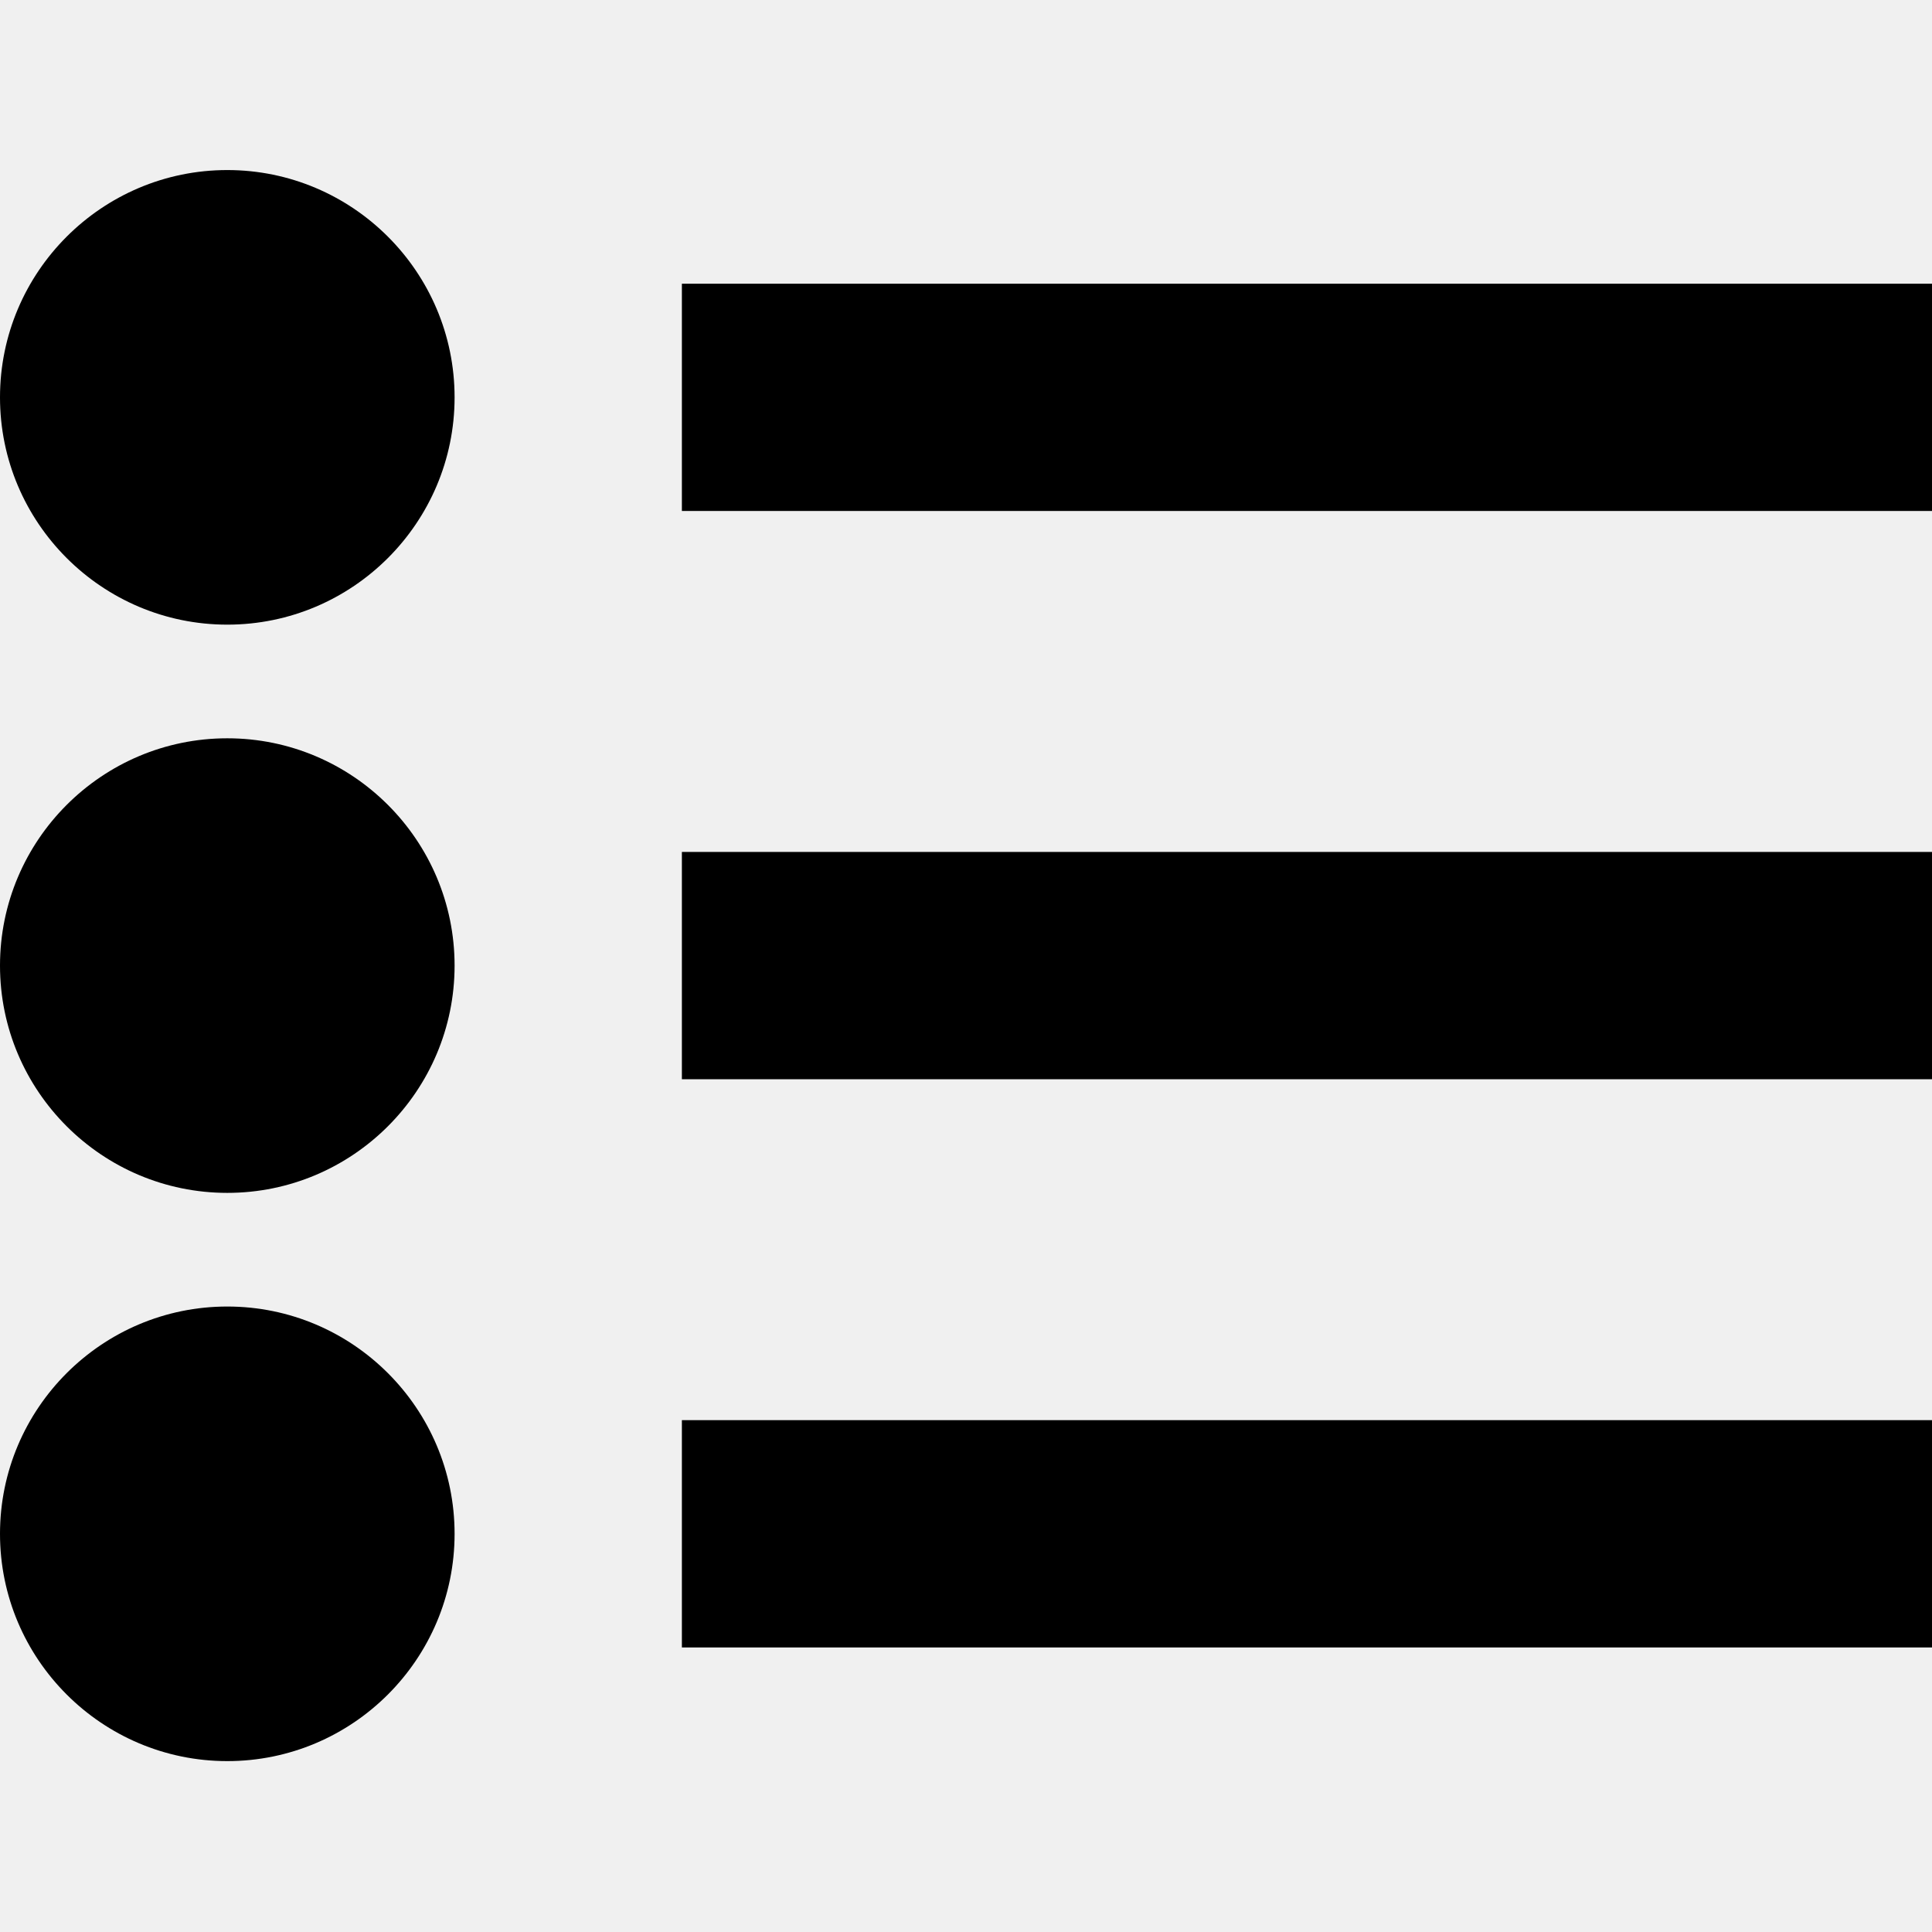
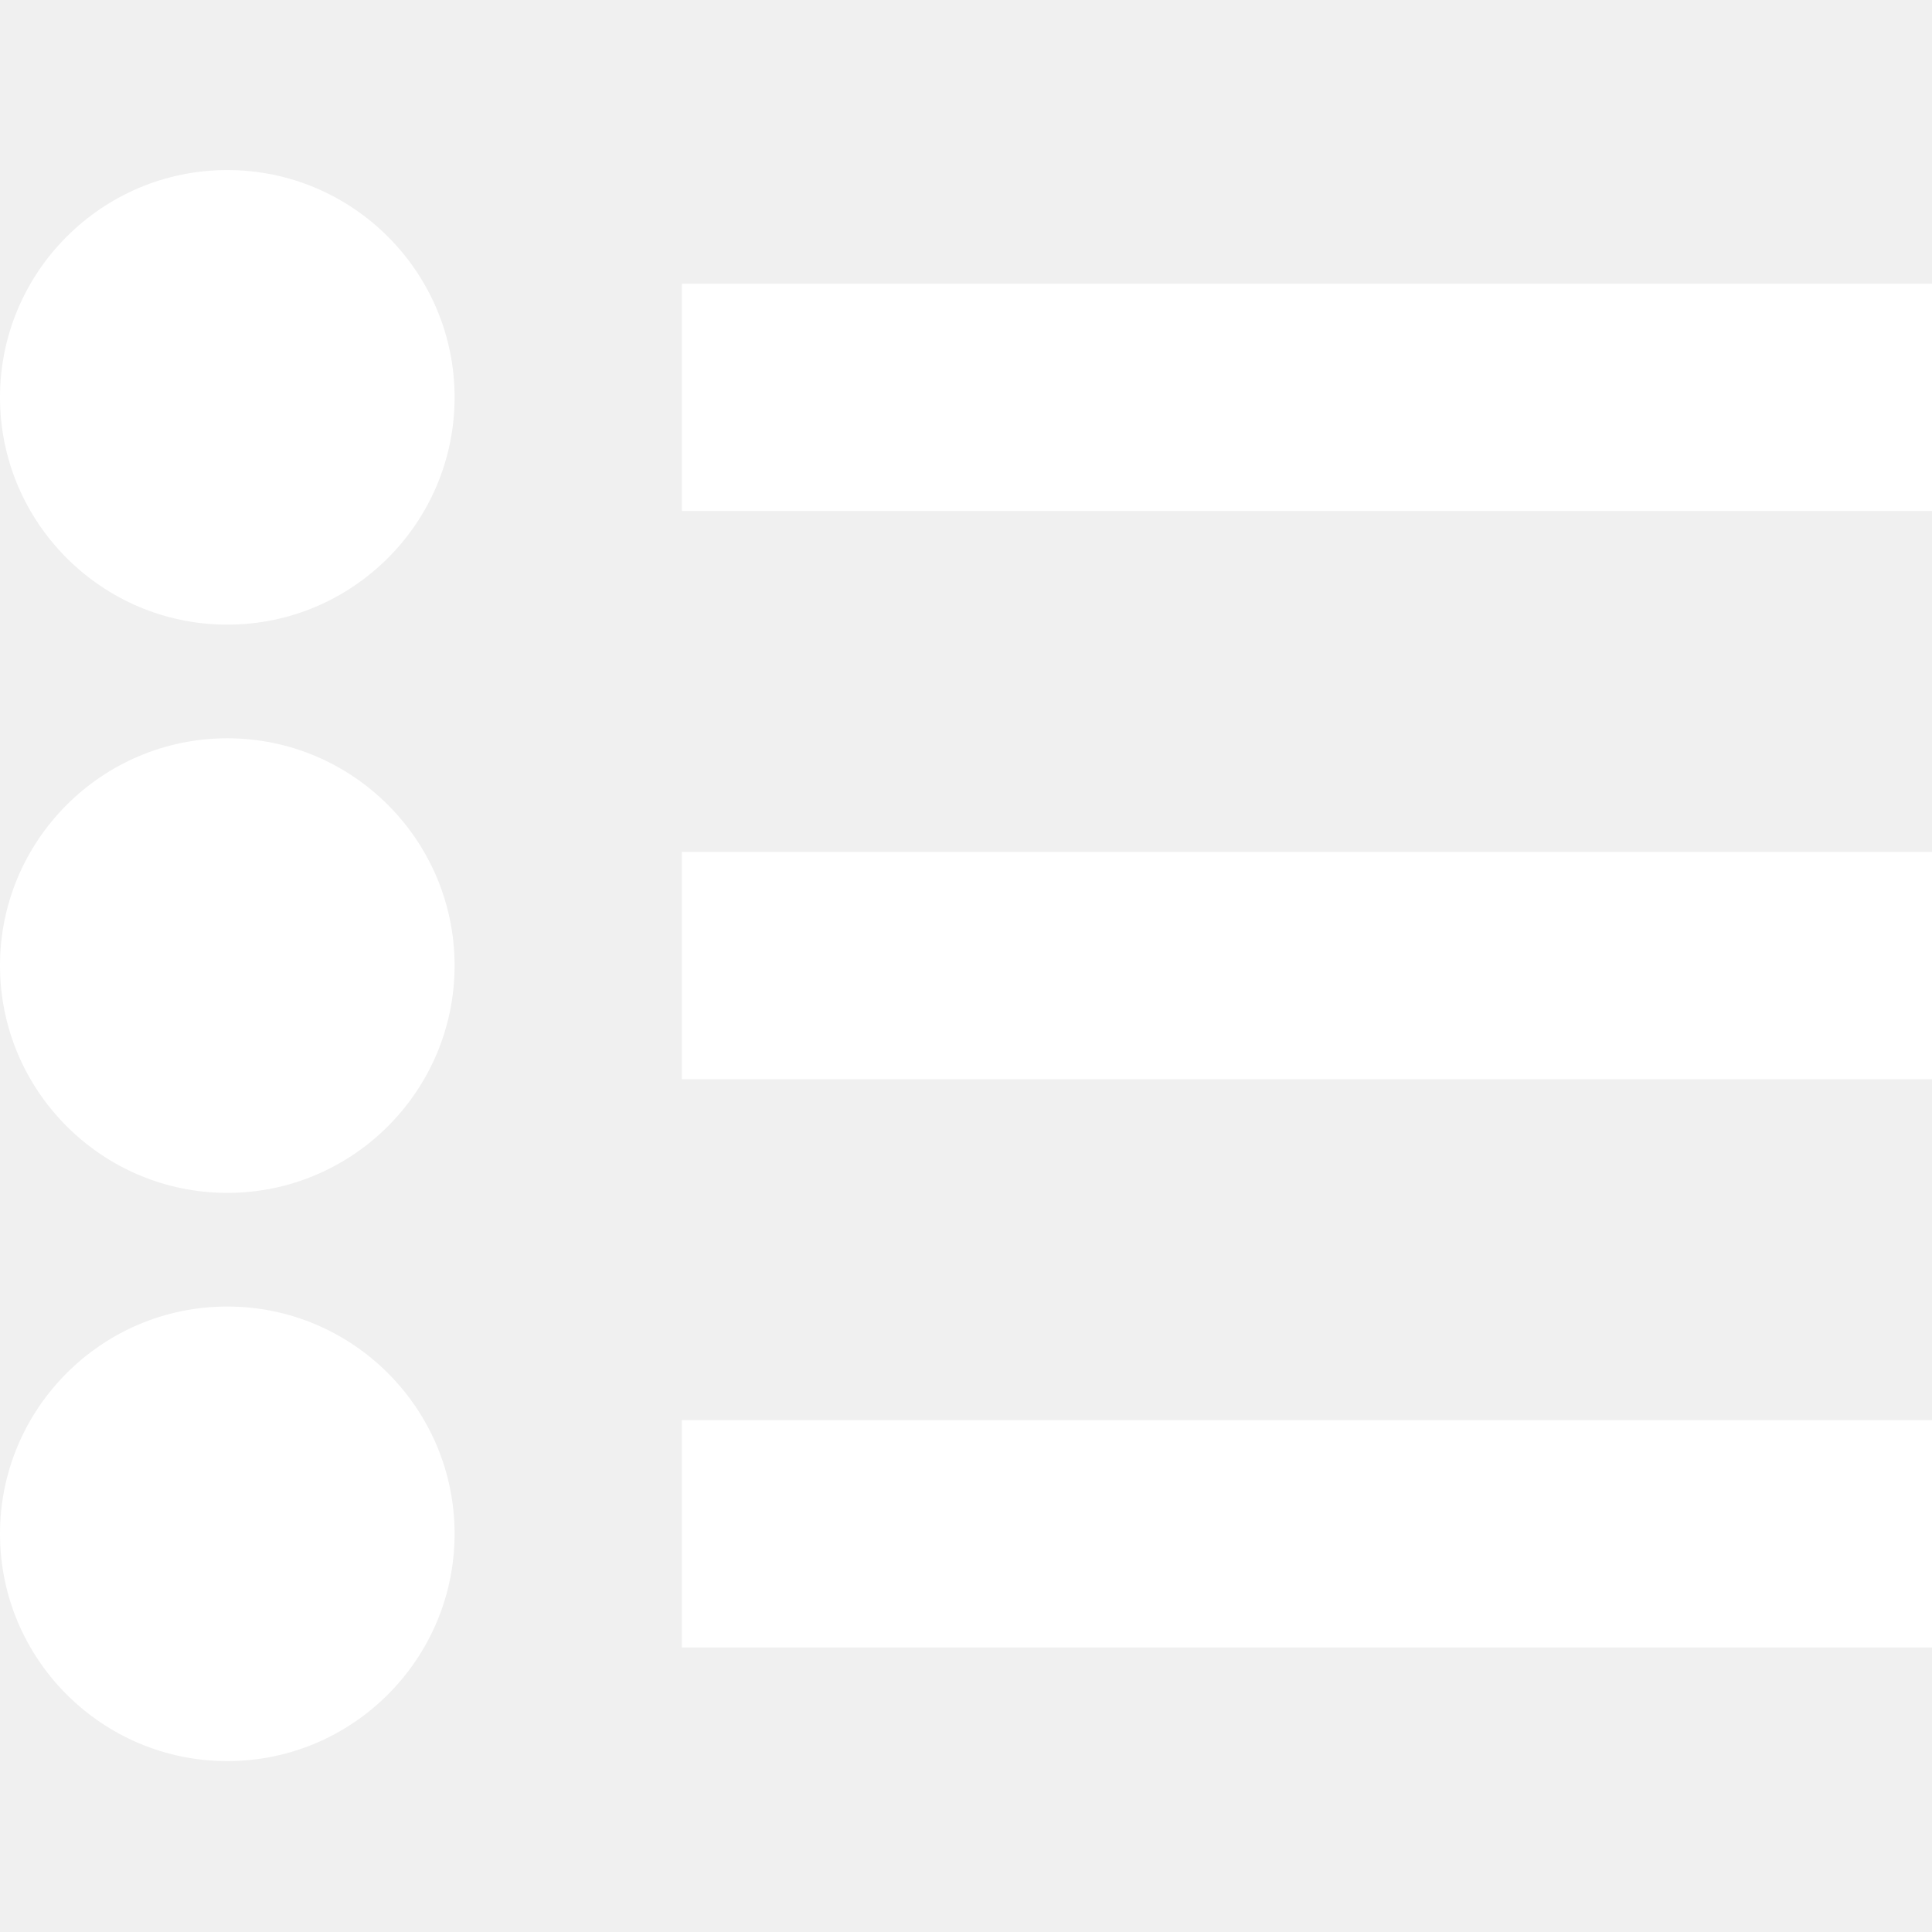
- <svg xmlns="http://www.w3.org/2000/svg" fill="#000000" width="800px" height="800px" viewBox="0 0 1920 1920">
+ <svg xmlns="http://www.w3.org/2000/svg" fill="#FFFFFF" width="800px" height="800px" viewBox="0 0 1920 1920">
  <path d="M225.882 1298.412c124.574 0 225.883 101.308 225.883 225.882s-101.309 225.882-225.883 225.882C101.308 1750.176 0 1648.868 0 1524.294s101.308-225.882 225.882-225.882ZM1920 1411.352v225.883H677.647v-225.882H1920ZM225.882 733.707c124.574 0 225.883 101.308 225.883 225.882s-101.309 225.883-225.883 225.883C101.308 1185.47 0 1084.162 0 959.588c0-124.574 101.308-225.882 225.882-225.882ZM1920 846.647v225.882H677.647V846.647H1920ZM225.882 169c124.574 0 225.883 101.308 225.883 225.882S350.456 620.765 225.882 620.765C101.308 620.765 0 519.456 0 394.882 0 270.308 101.308 169 225.882 169ZM1920 281.941v225.883H677.647V281.94H1920Z" fill-rule="evenodd" />
</svg>
